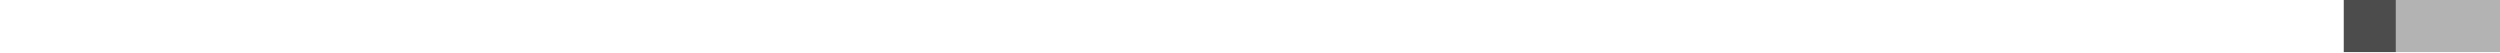
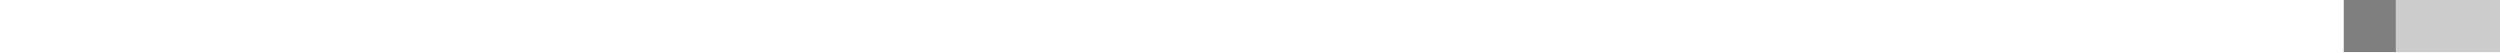
<svg xmlns="http://www.w3.org/2000/svg" viewBox="0 0 48 1">
  <g fill="#000000">
-     <rect x="45" width="1" height="1" opacity="0.7" />
-     <rect x="46" width="2" height="1" opacity="0.3" />
+     <rect x="45" width="1" height="1" opacity="0.5" />
+     <rect x="46" width="2" height="1" opacity="0.2" />
  </g>
</svg>
